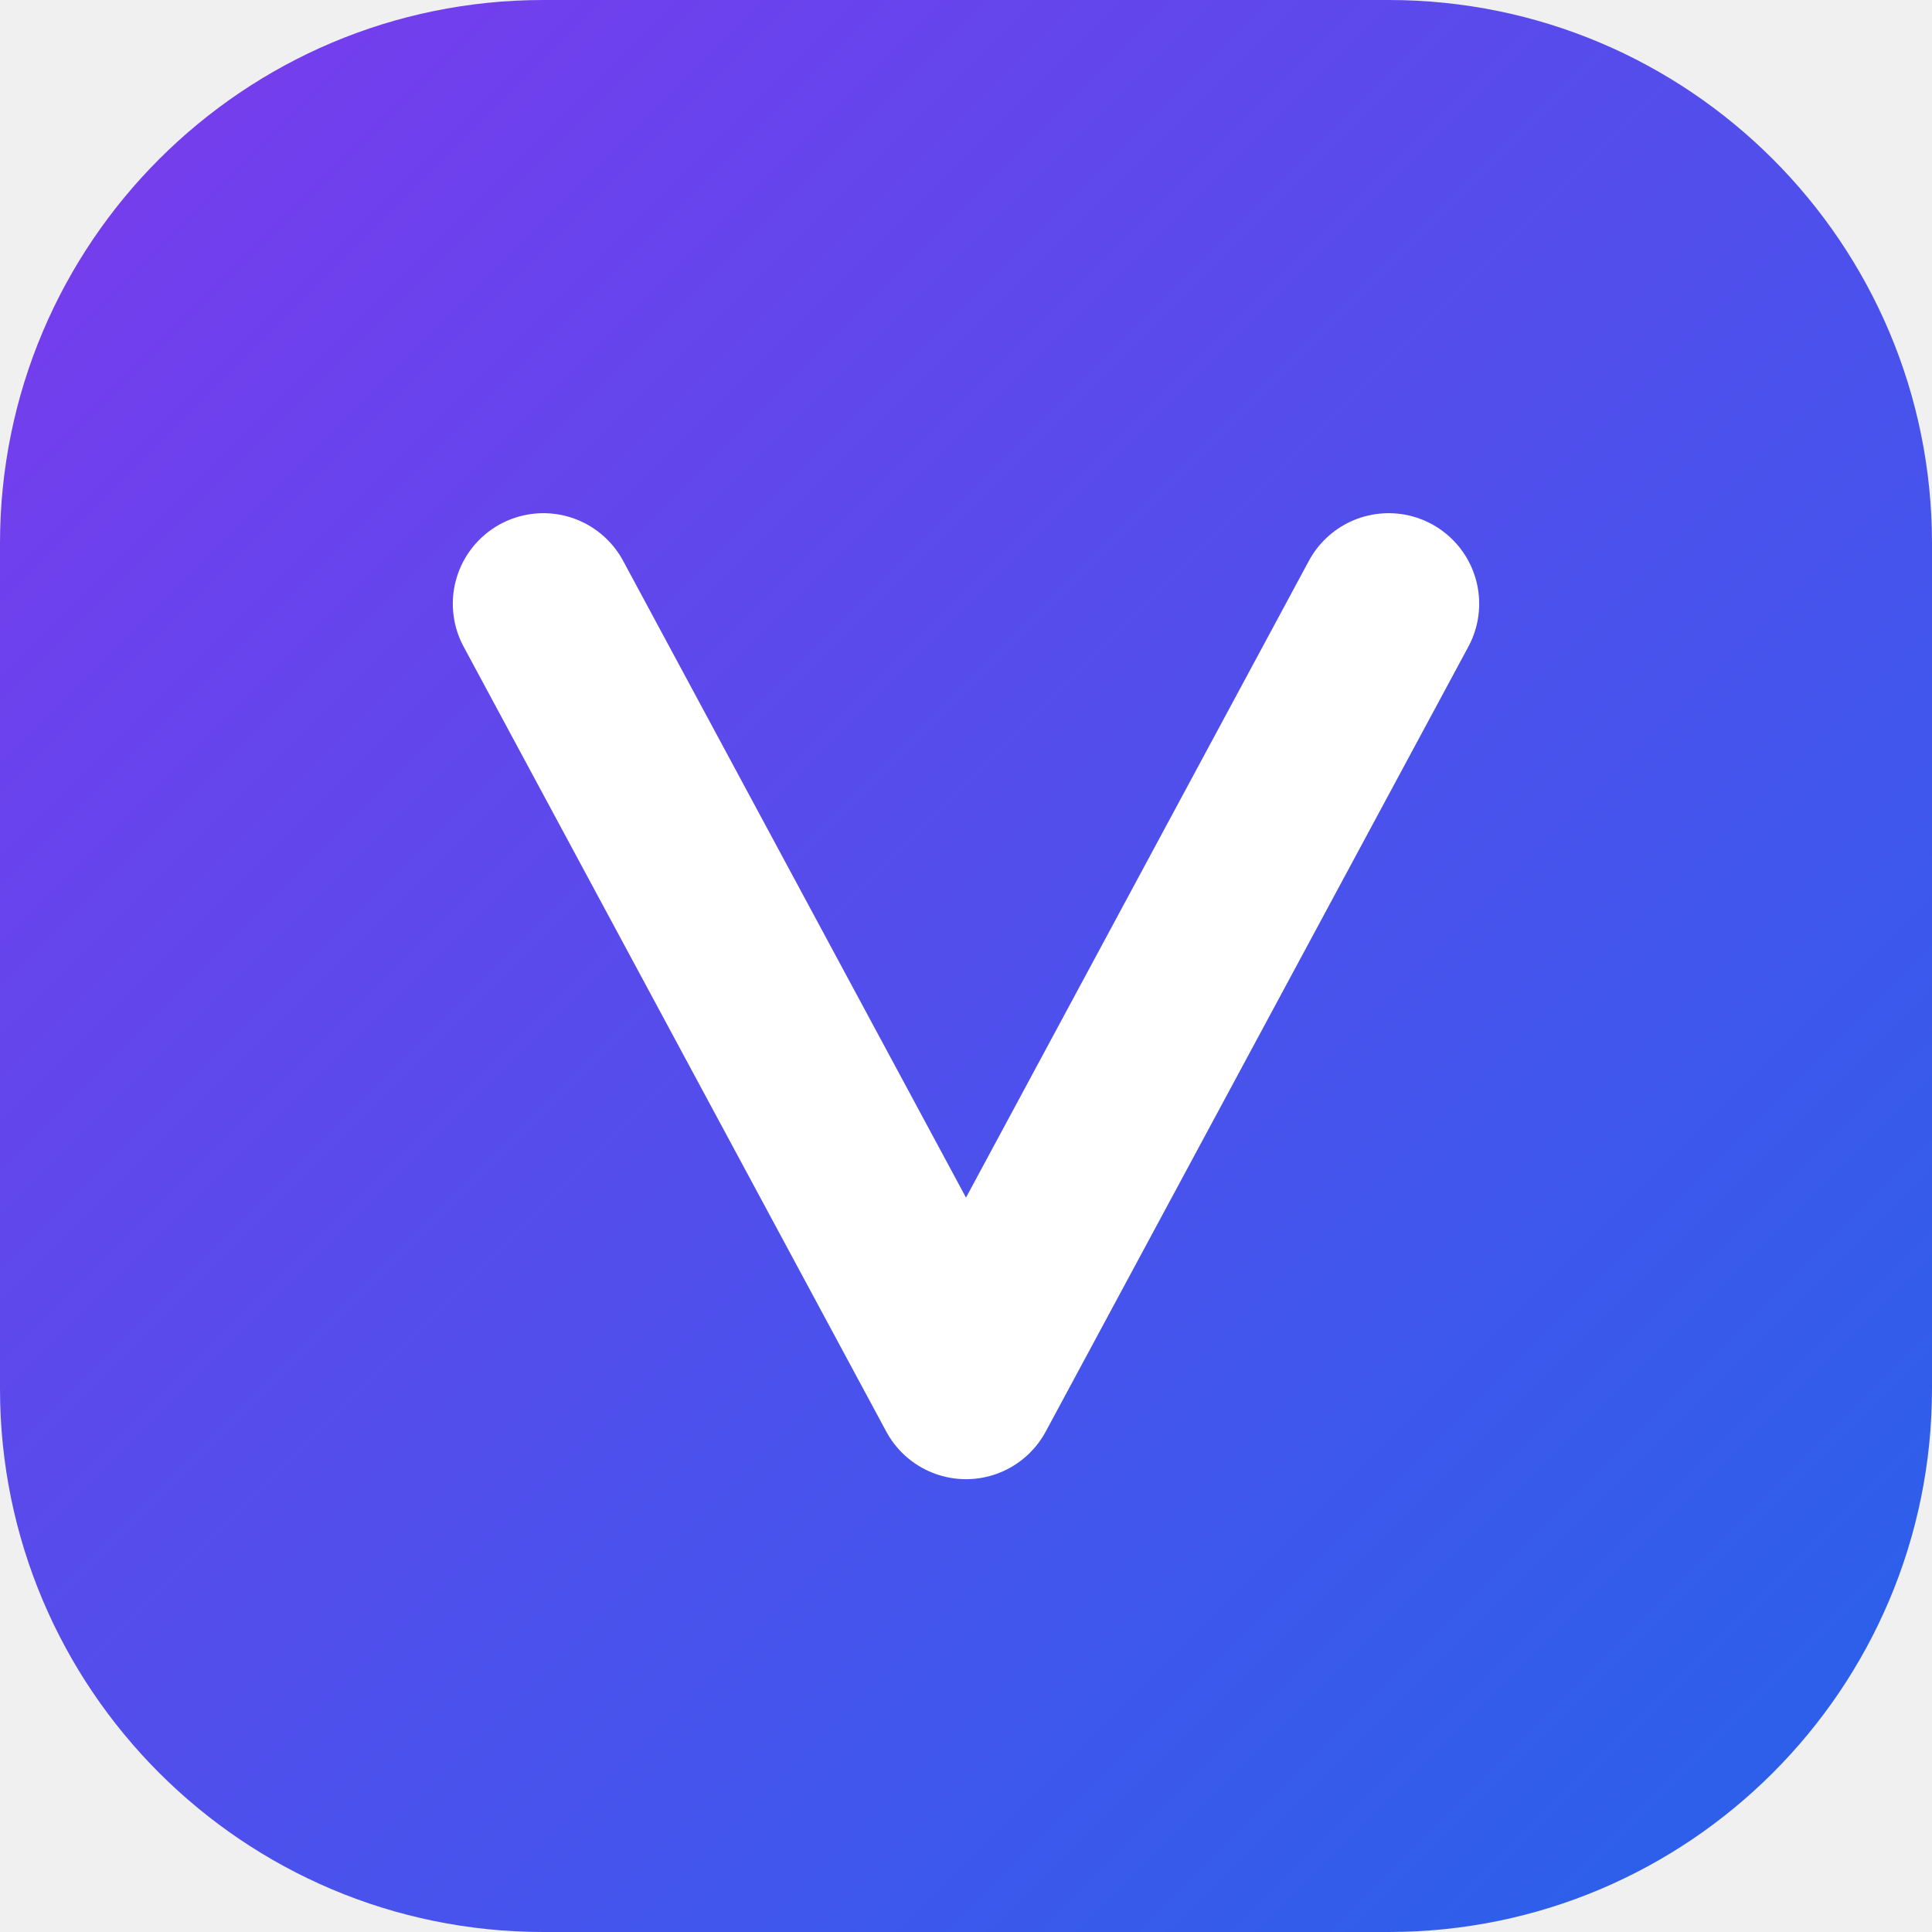
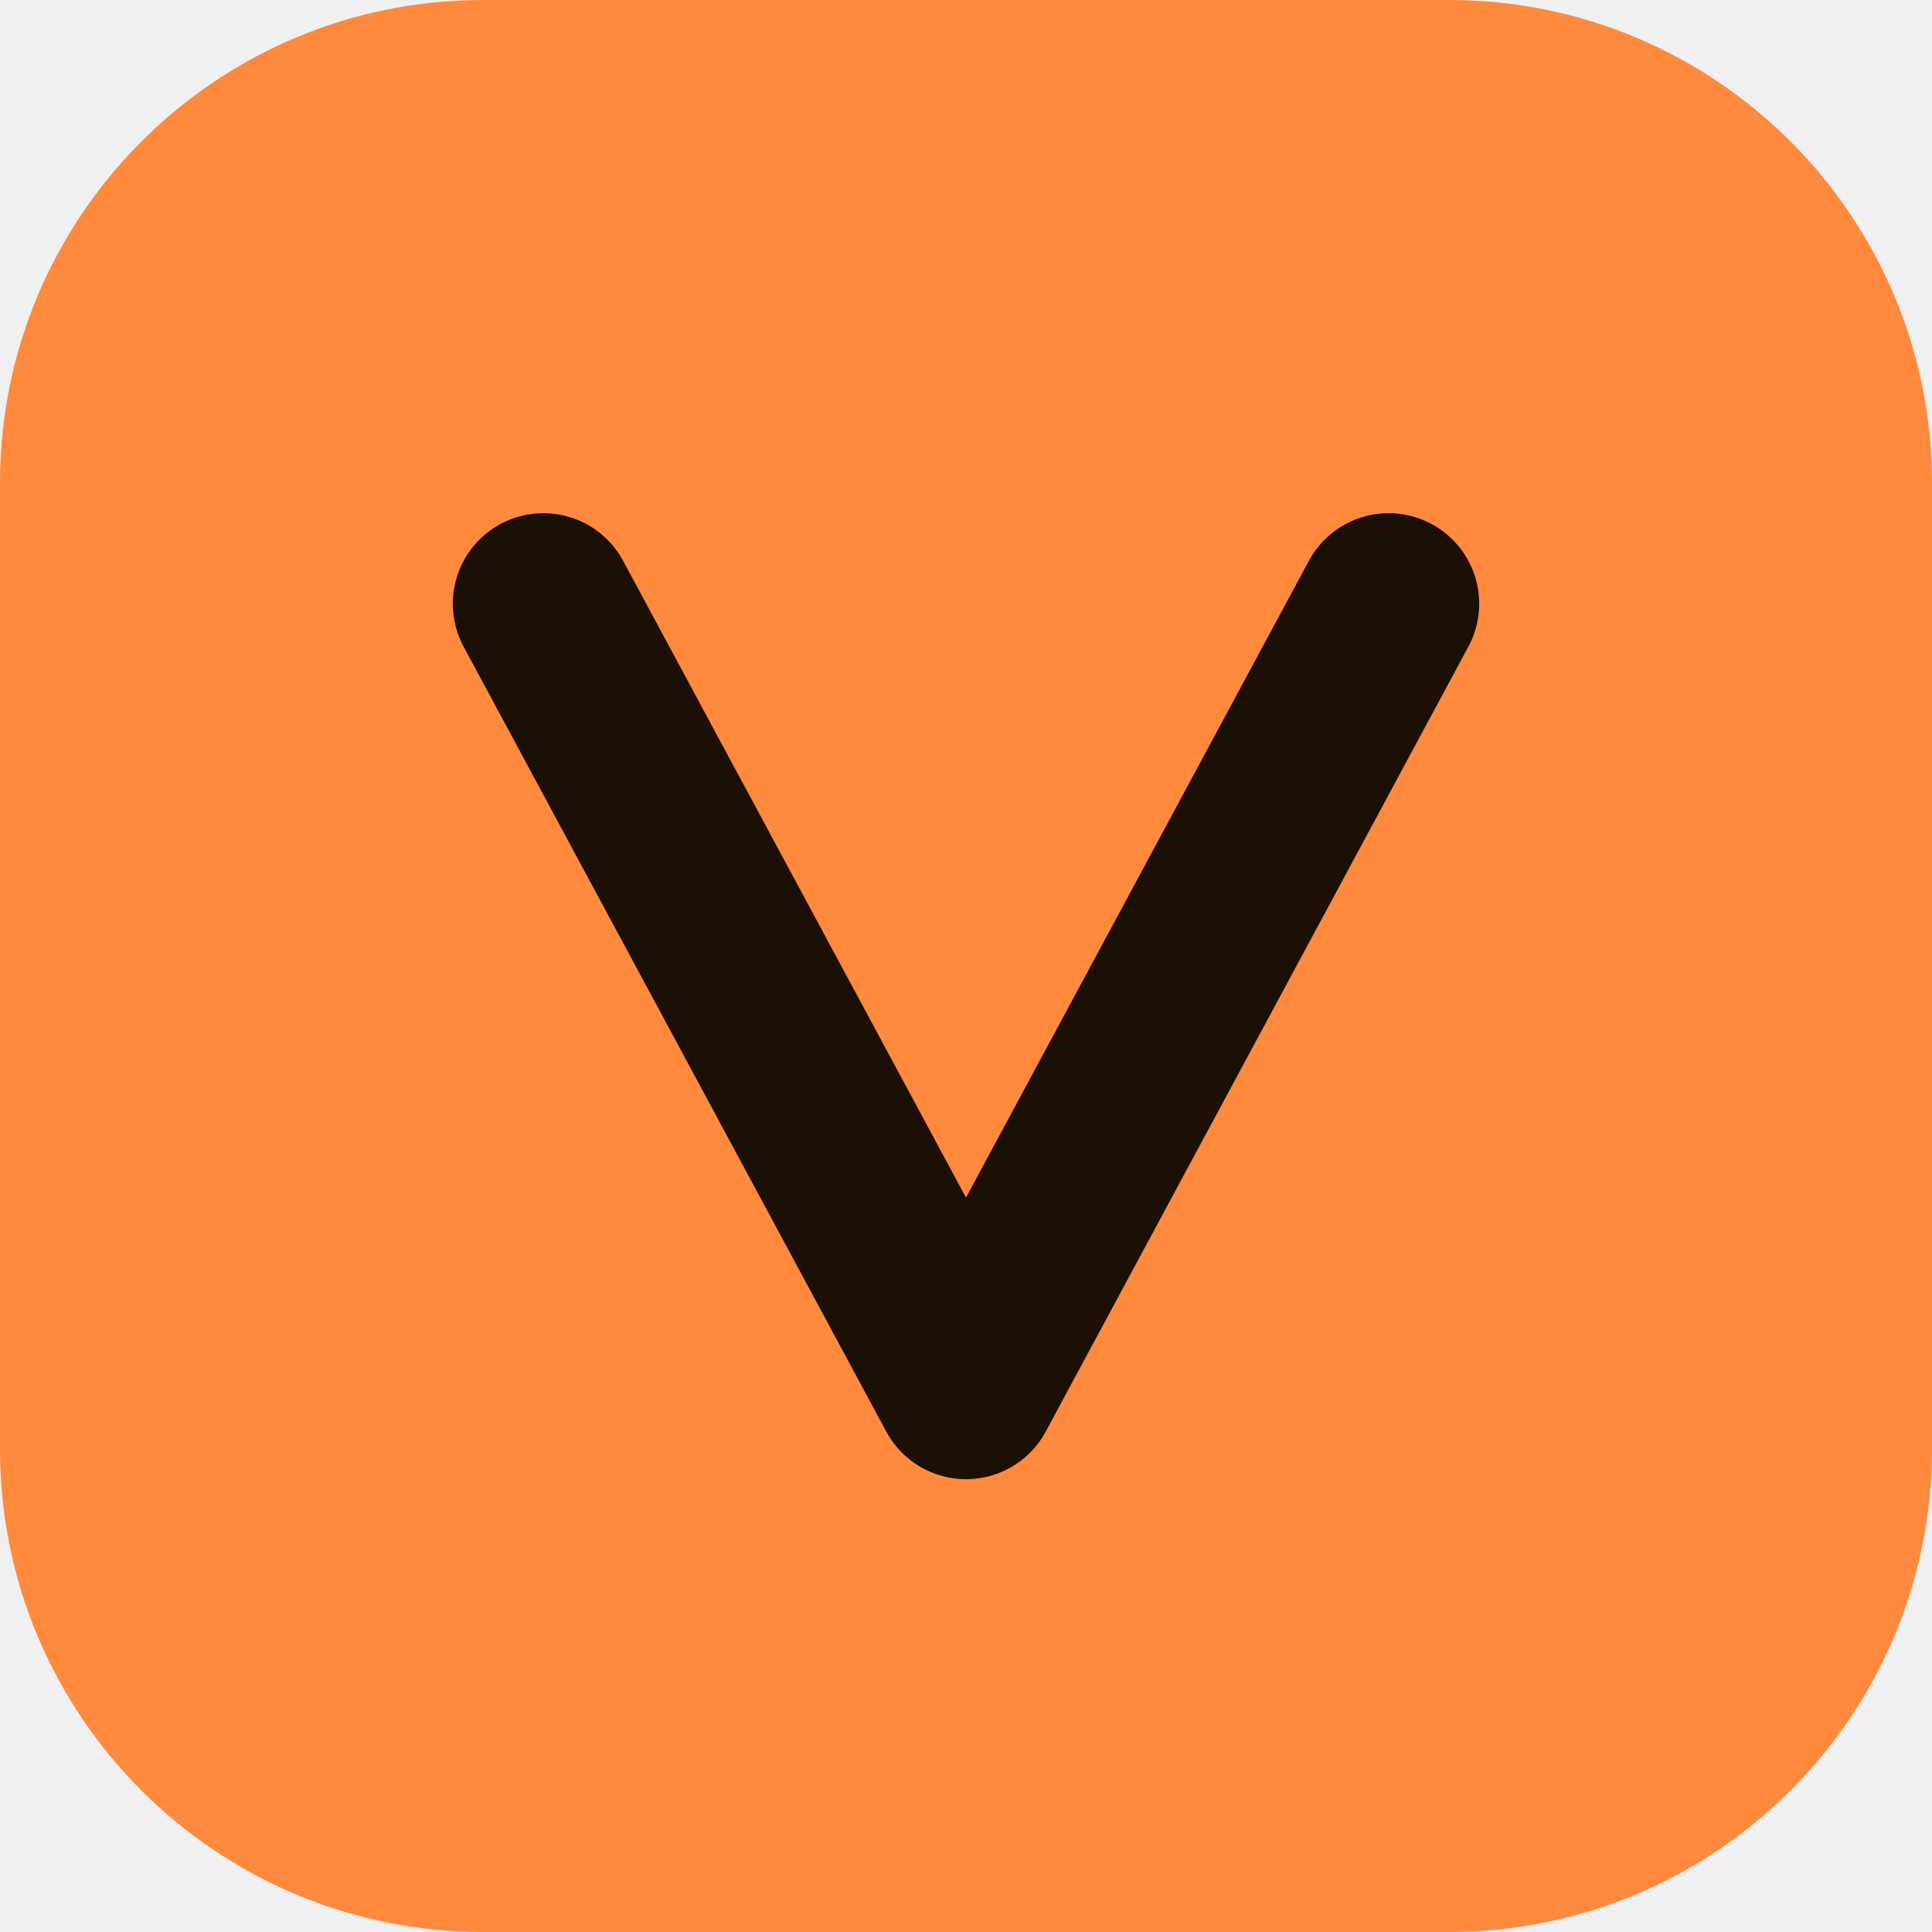
<svg xmlns="http://www.w3.org/2000/svg" viewBox="0 0 32 32">
-   <defs>
-     <linearGradient id="g" x1="0" y1="0" x2="1" y2="1">
-       <stop offset="0" stop-color="#7c3aed" />
-       <stop offset="1" stop-color="#2563eb" />
-     </linearGradient>
-   </defs>
-   <rect width="32" height="32" rx="9" fill="url(#g)" />
-   <path d="M9 10l7 13 7-13" fill="none" stroke="#fff" stroke-width="3" stroke-linecap="round" stroke-linejoin="round" />
+   <rect width="32" height="32" rx="8" fill="#ff8a3d" />
+   <path d="M9 10l7 13 7-13" fill="none" stroke="#1c0f05" stroke-width="3" stroke-linecap="round" stroke-linejoin="round" />
</svg>
